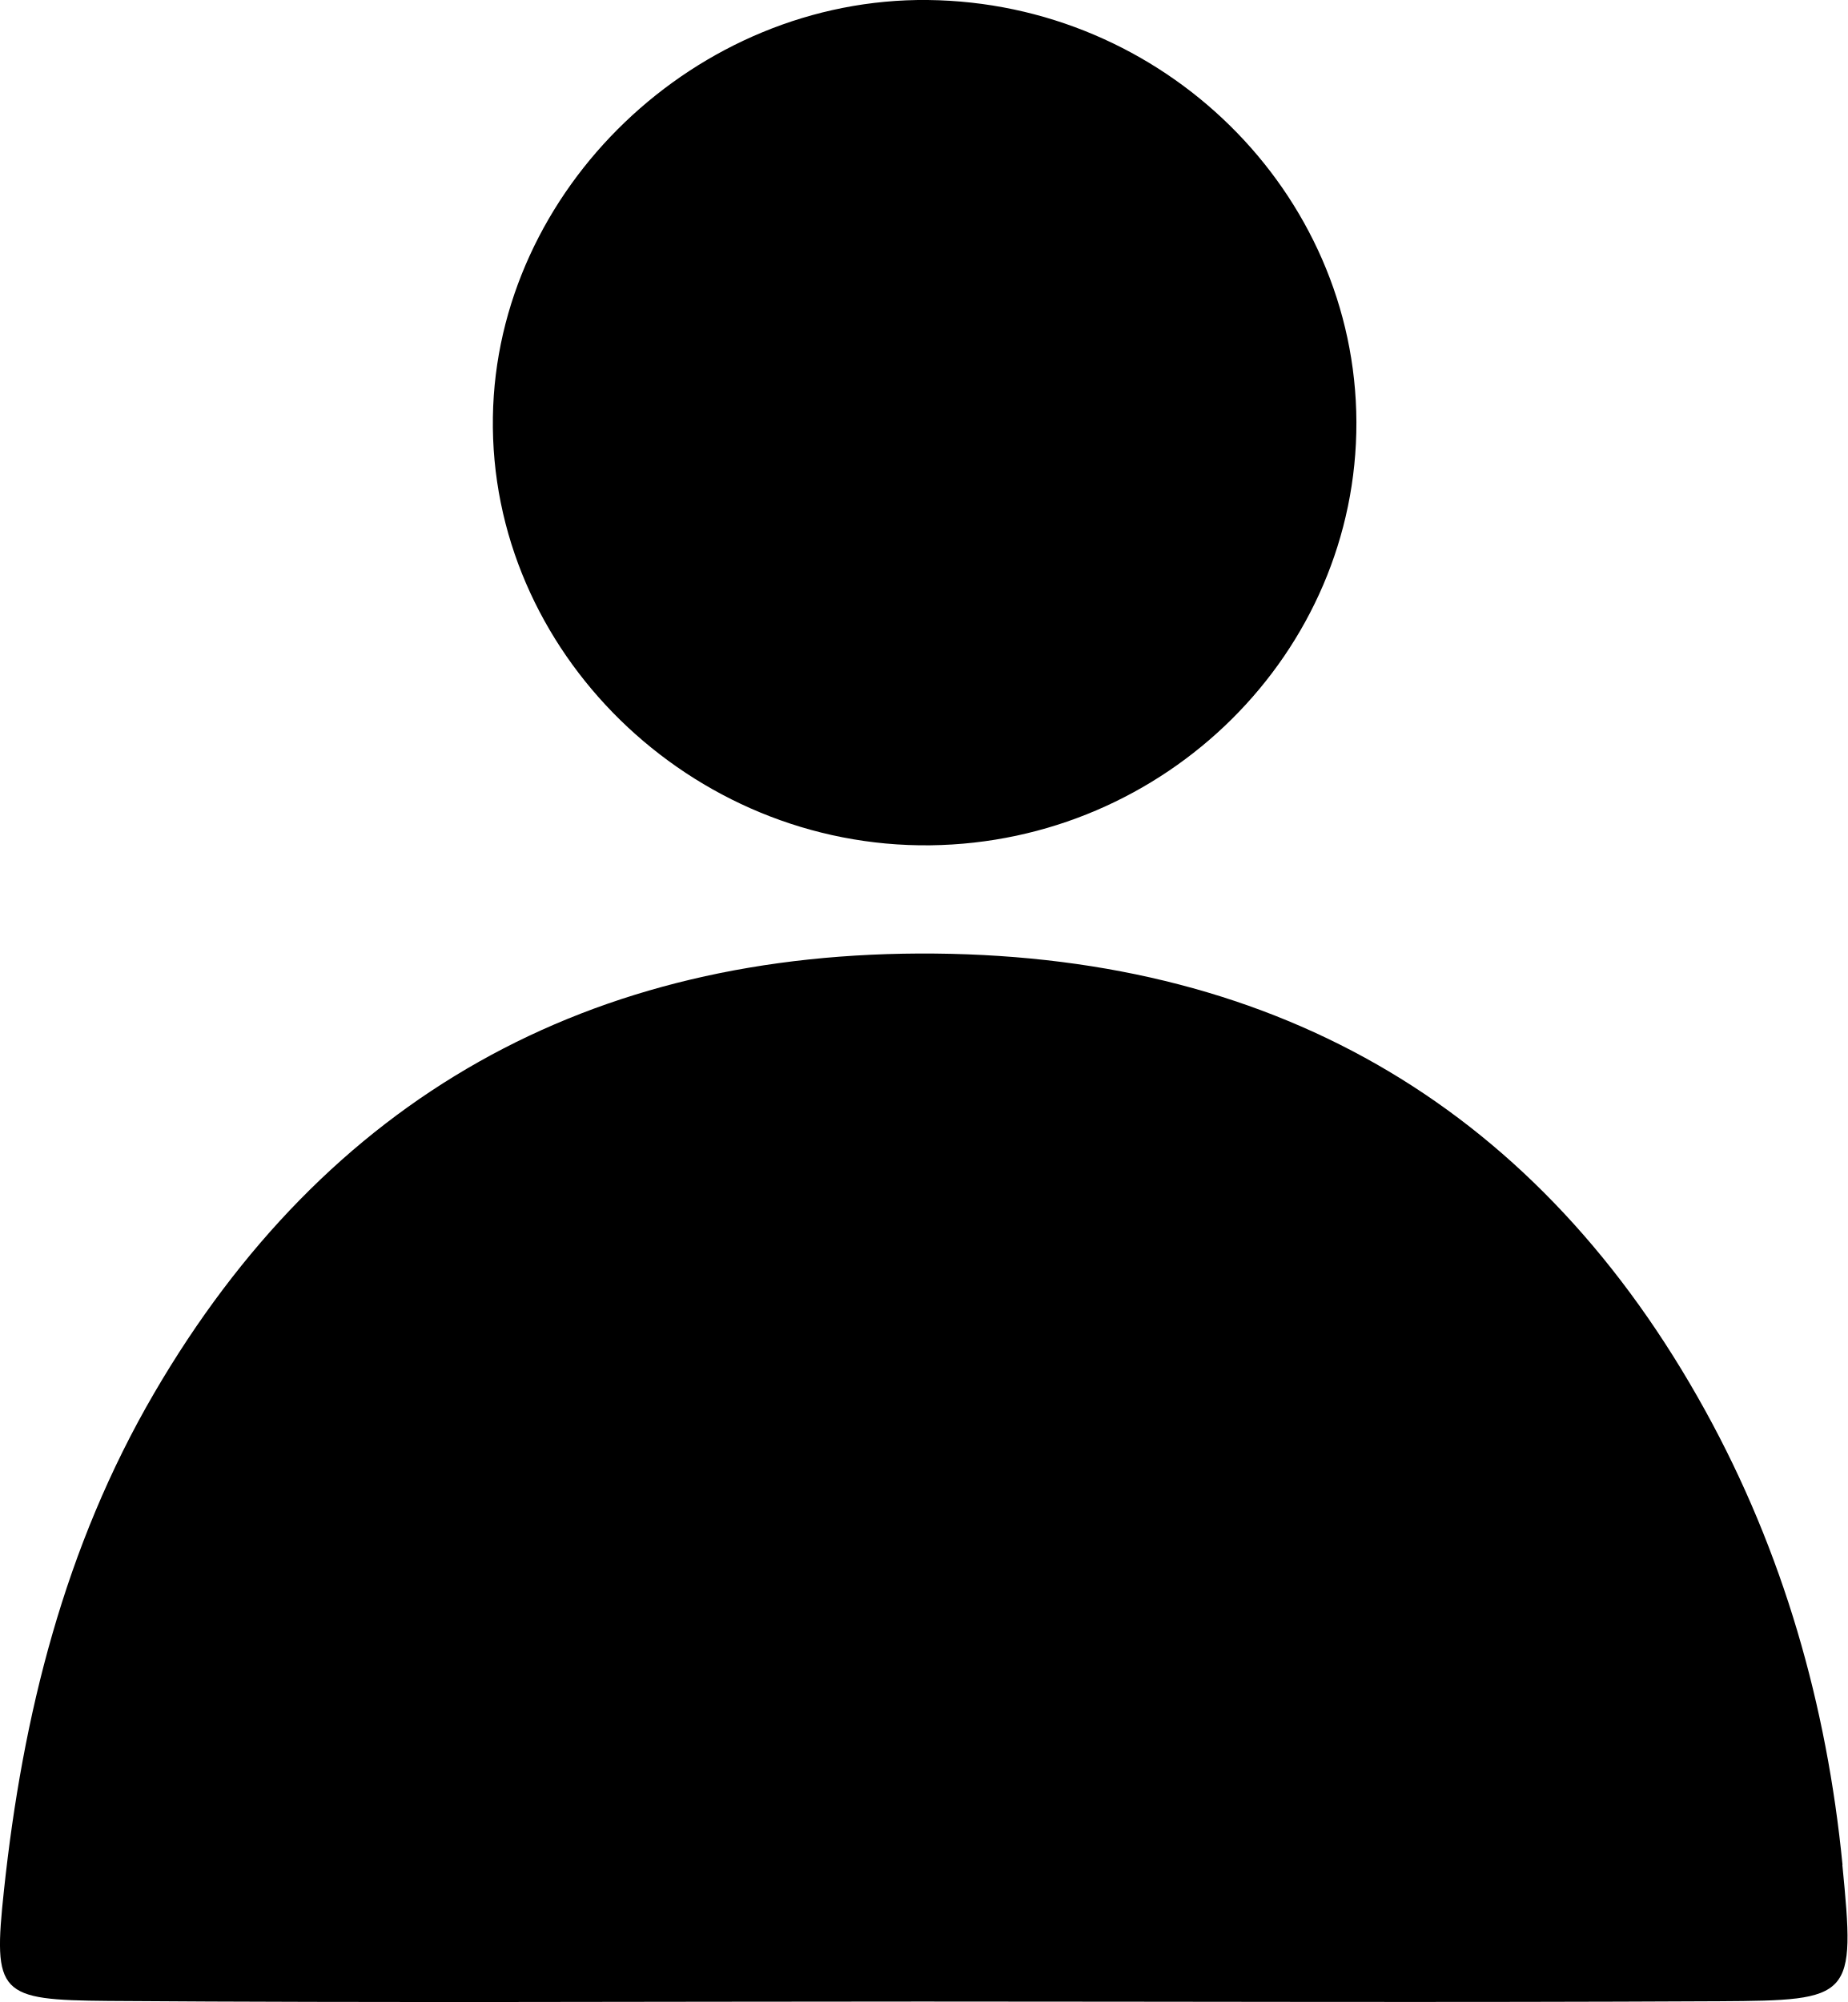
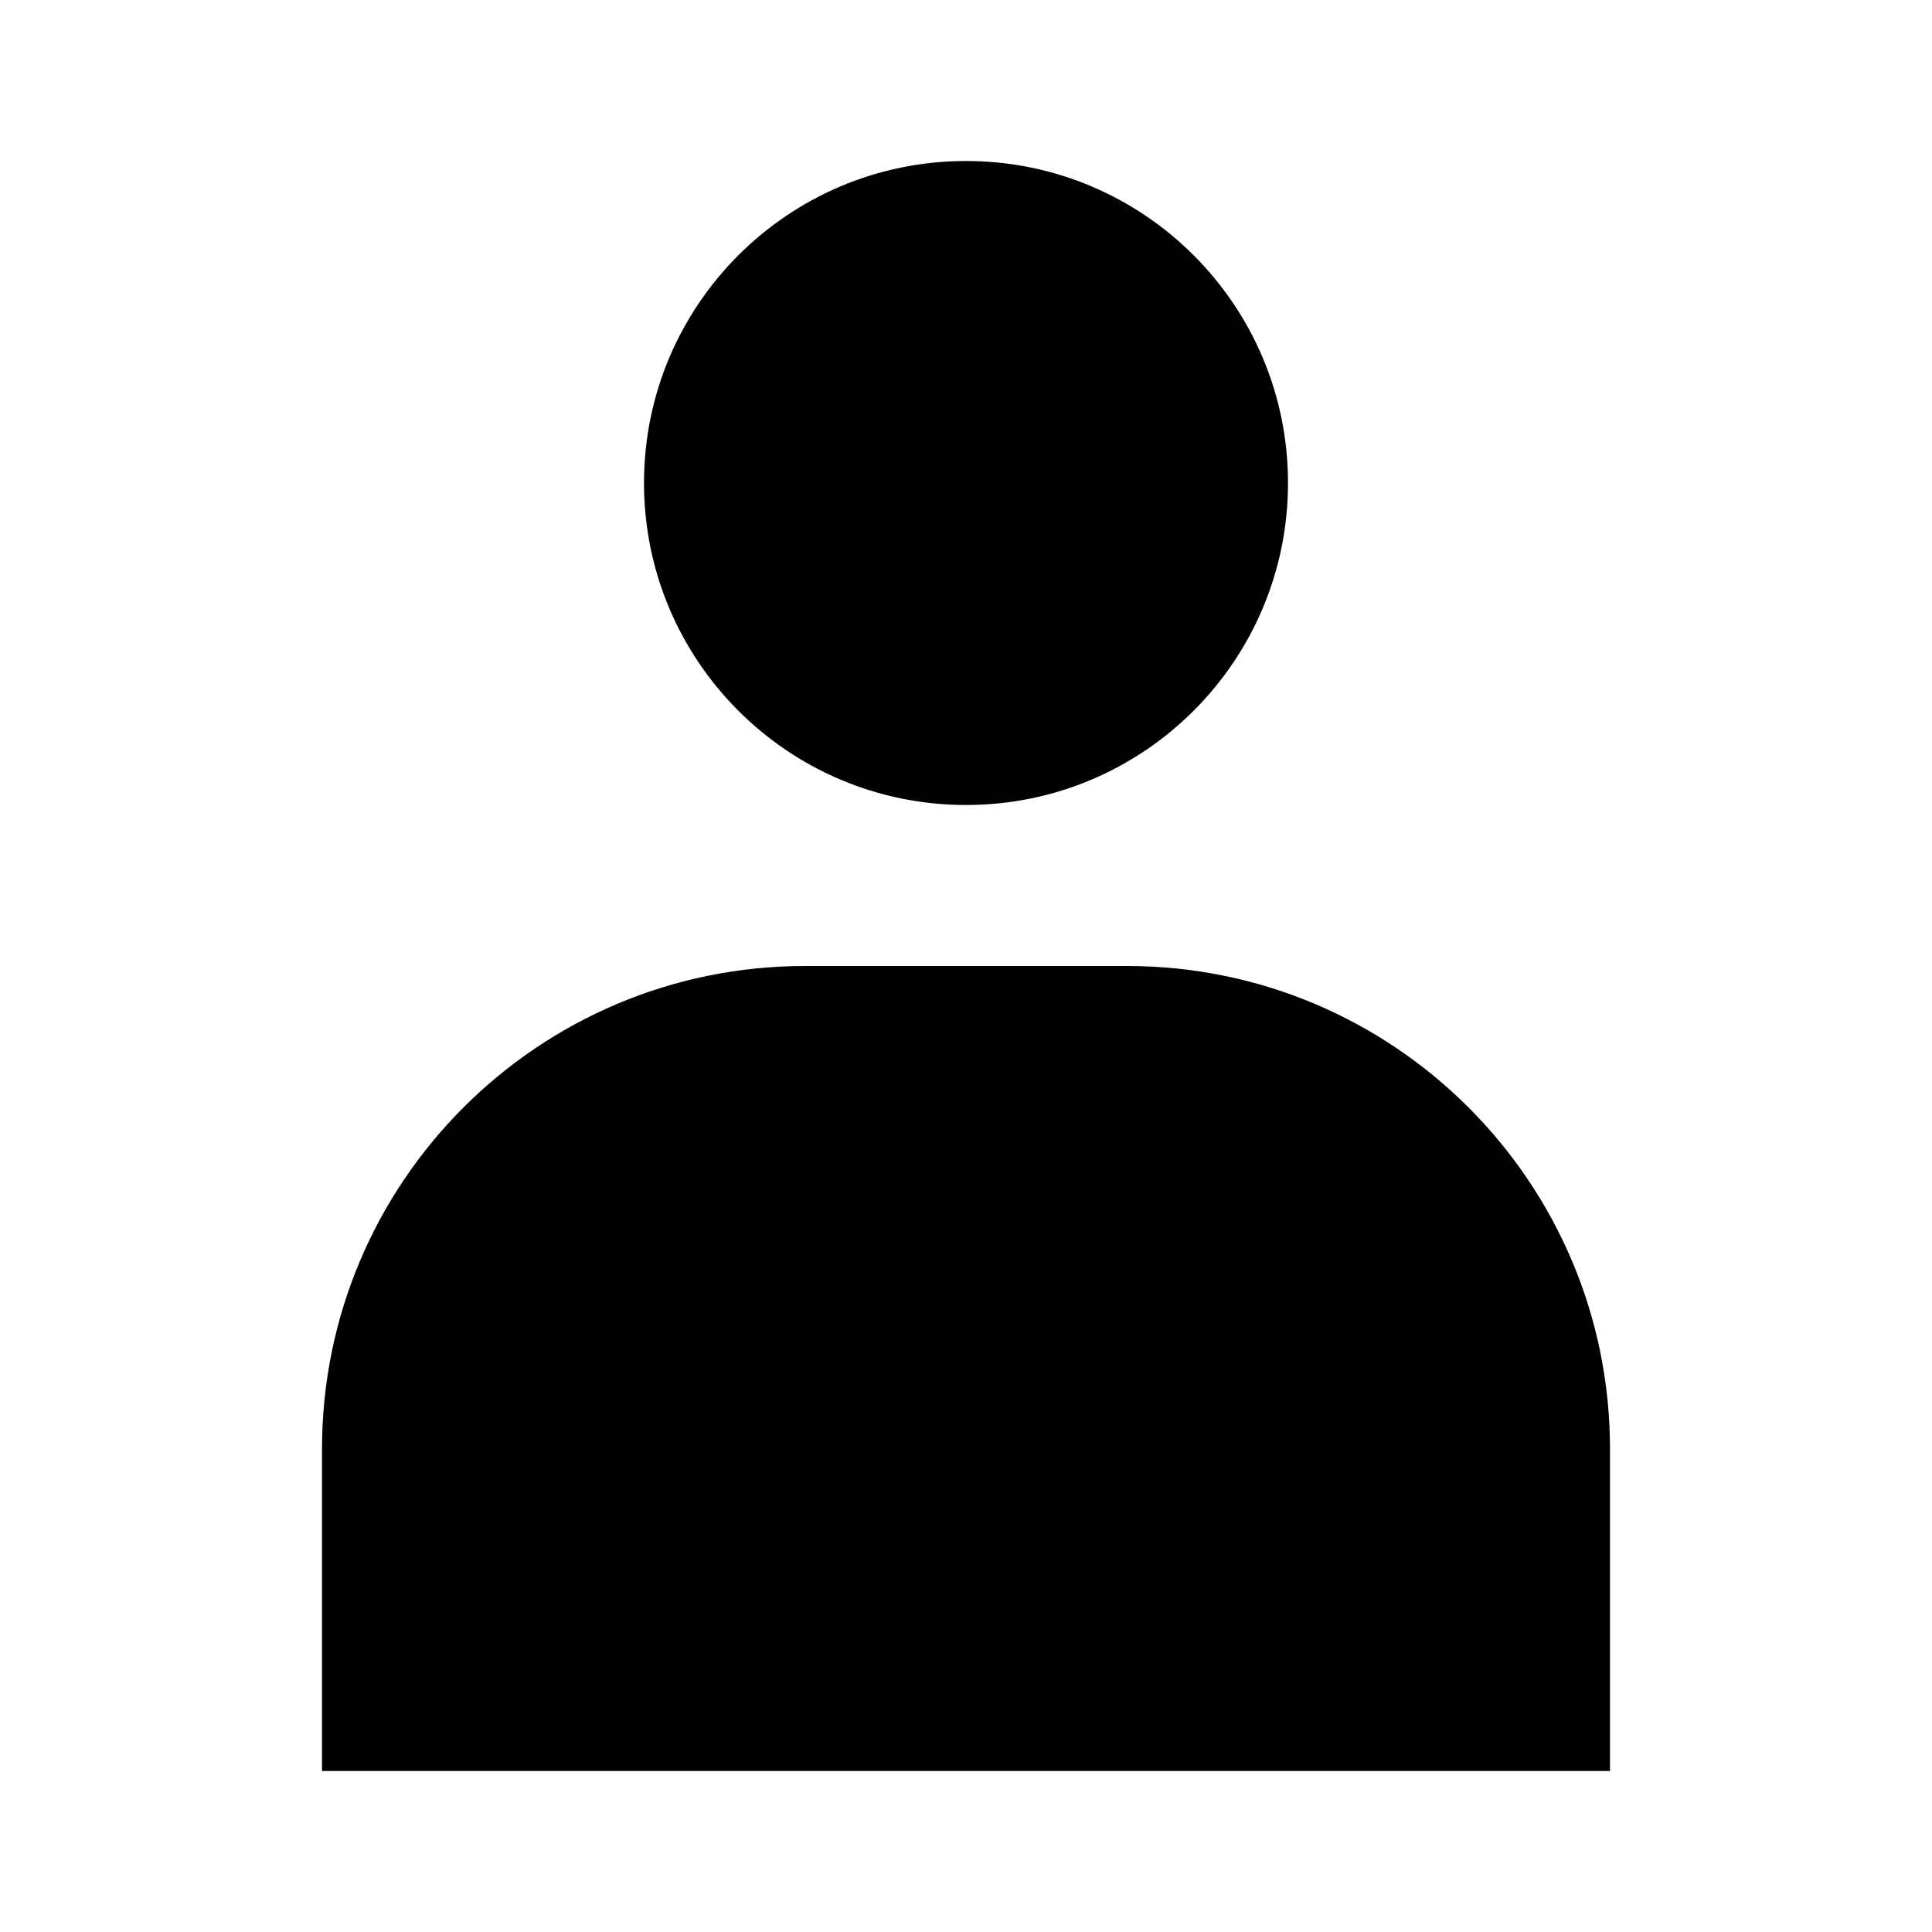
- <svg xmlns="http://www.w3.org/2000/svg" width="12" height="13" viewBox="0 0 12 13" fill="none">
-   <g clip-path="url(#clip0_59_1112)">
-     <path d="M11.966 12.109C11.864 11.073 11.582 10.079 11.073 9.157C10.005 7.221 8.33 6.214 6.073 6.192C3.821 6.171 2.117 7.134 1.002 9.045C0.418 10.045 0.147 11.142 0.026 12.272C-0.047 12.952 -0.009 12.987 0.703 12.993C2.464 13.006 4.224 12.997 5.985 12.997C7.712 12.997 9.44 13.004 11.166 12.995C12.034 12.99 12.05 12.977 11.965 12.11L11.966 12.109Z" fill="#000000" />
-     <path d="M6.042 5.489C7.571 5.47 8.813 4.237 8.809 2.741C8.804 1.247 7.554 0.017 6.026 2.16073e-05C4.523 -0.016 3.223 1.23 3.201 2.708C3.177 4.229 4.484 5.507 6.042 5.489Z" fill="#000000" />
+ <svg xmlns="http://www.w3.org/2000/svg" width="800px" height="800px" viewBox="0 0 512 512" version="1.1">
+   <g id="Page-1" stroke="none" stroke-width="1" fill="none" fill-rule="evenodd">
+     <g id="icon" fill="#000000" transform="translate(85.33333, 42.66667)">
+       <path d="M170.667,170.667 C217.795,170.667 256,132.462 256,85.333 C256,38.205 217.795,7.10542736e-15 170.667,7.10542736e-15 C123.538,7.10542736e-15 85.333,38.205 85.333,85.333 C85.333,132.462 123.538,170.667 170.667,170.667 Z M213.333,213.333 L128,213.333 C57.308,213.333 1.42108547e-14,270.641 1.42108547e-14,341.333 L1.42108547e-14,426.667 L341.333,426.667 L341.333,341.333 C341.333,270.641 284.026,213.333 213.333,213.333 Z" id="user">
+ 
+ </path>
+     </g>
  </g>
-   <defs>
-     <clipPath id="clip0_59_1112">
-       <rect width="12" height="13" fill="black" />
-     </clipPath>
-   </defs>
</svg>
